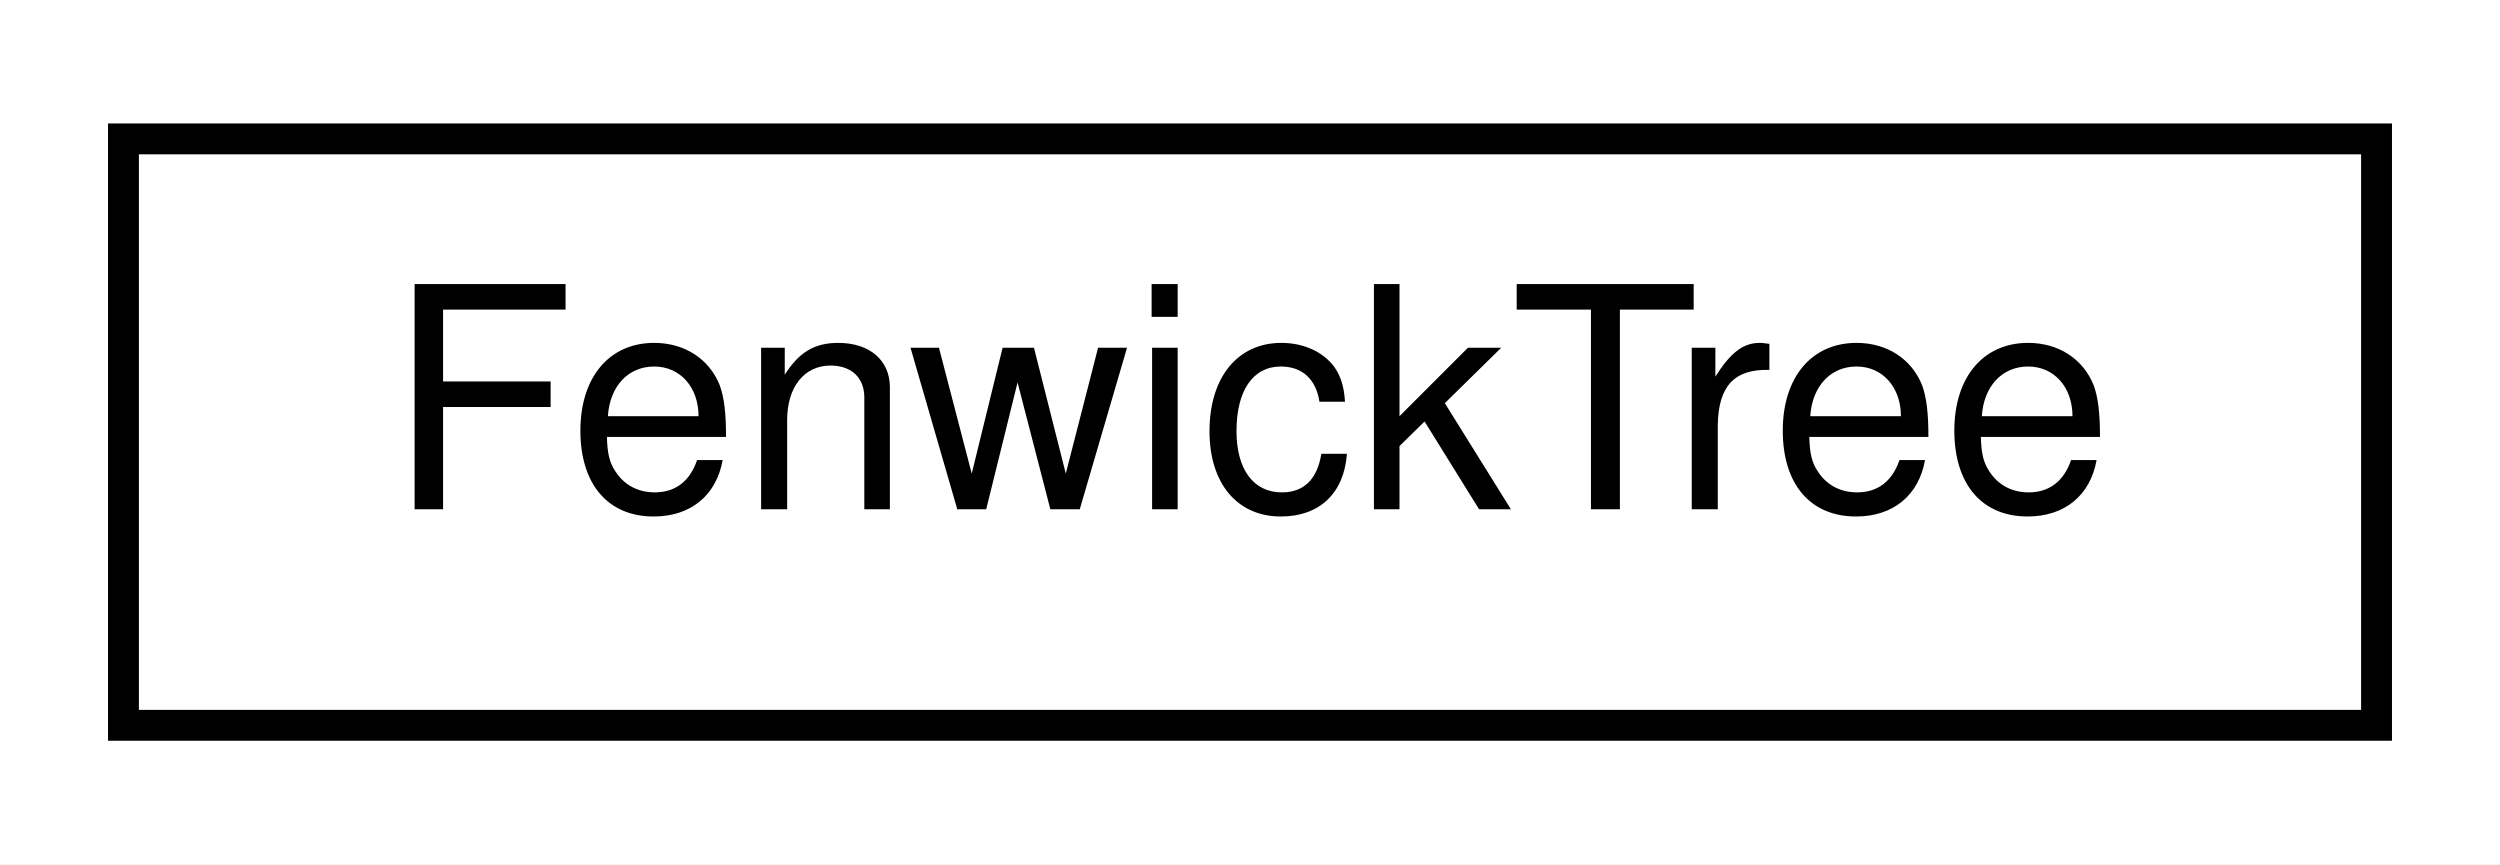
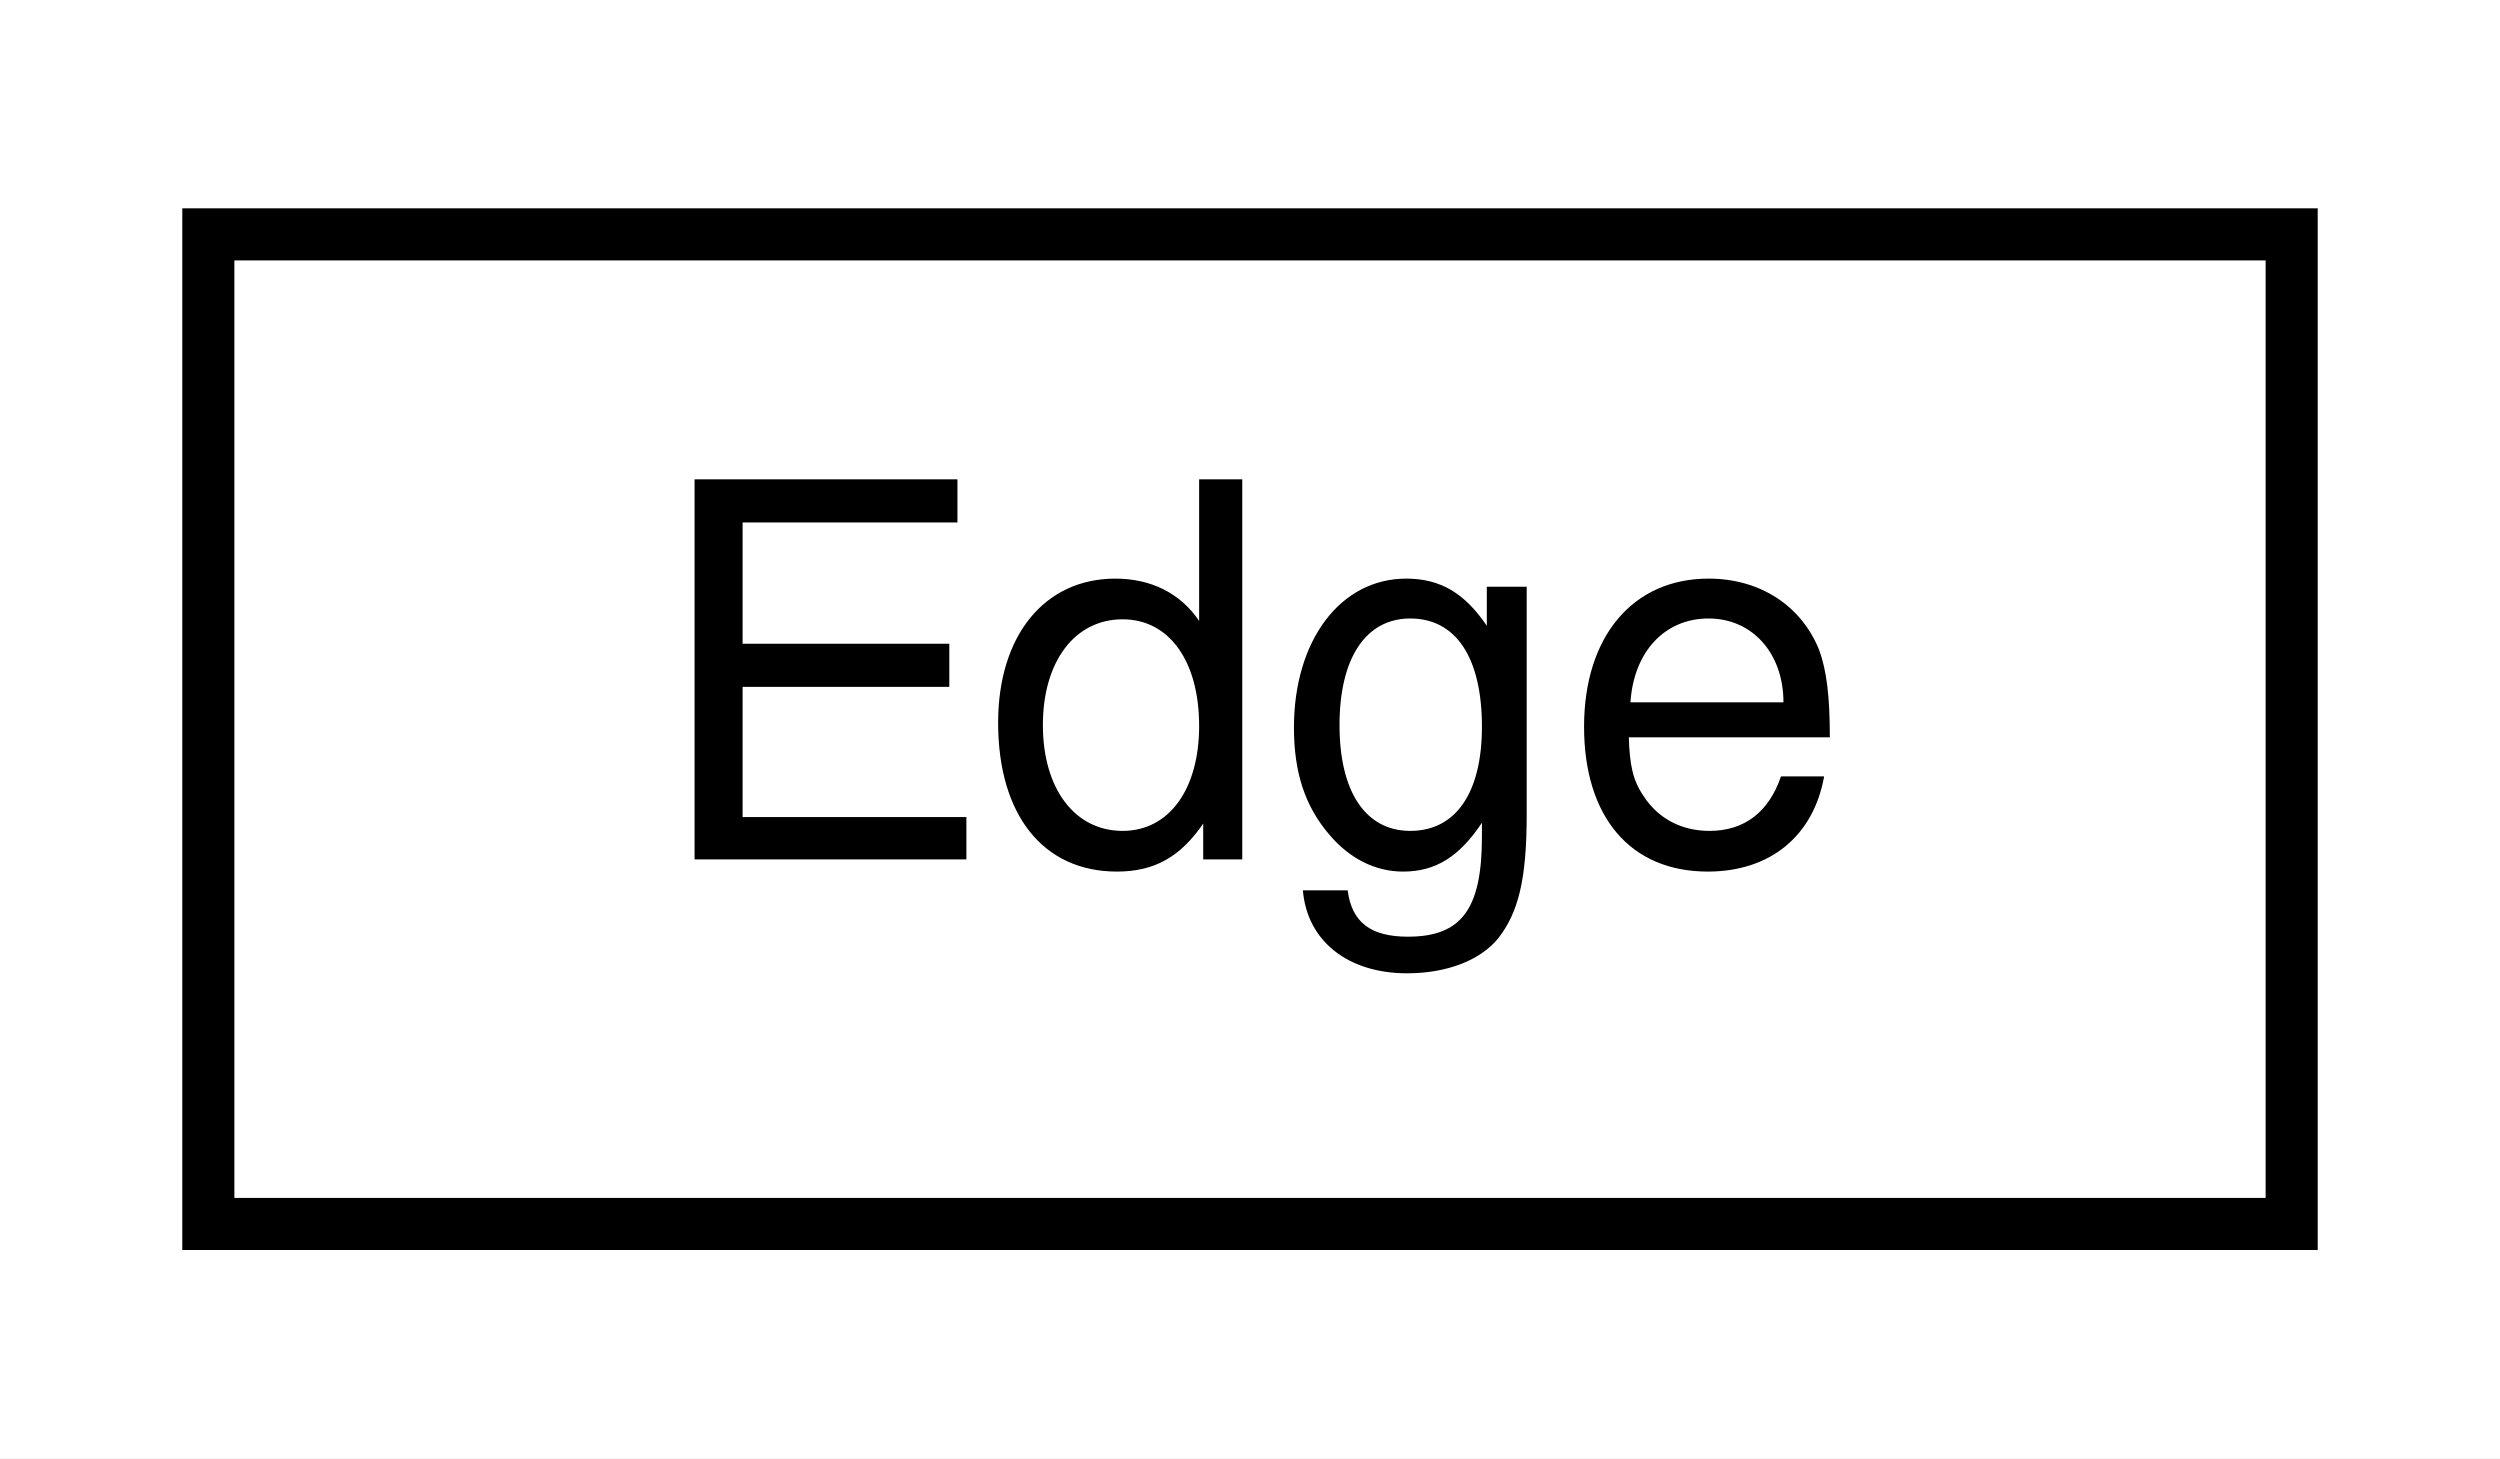
- <svg xmlns="http://www.w3.org/2000/svg" xmlns:xlink="http://www.w3.org/1999/xlink" width="81pt" height="28pt" viewBox="0.00 0.00 81.00 28.00">
+ <svg xmlns="http://www.w3.org/2000/svg" xmlns:xlink="http://www.w3.org/1999/xlink" width="48pt" height="28pt" viewBox="0.00 0.00 48.00 28.00">
  <g id="graph0" class="graph" transform="scale(1 1) rotate(0) translate(4 24)">
-     <polygon fill="white" stroke="transparent" points="-4,4 -4,-24 77,-24 77,4 -4,4" />
+     <polygon fill="white" stroke="transparent" points="-4,4 -4,-24 44,-24 44,4 -4,4" />
    <g id="node1" class="node">
      <g id="a_node1">
-         <a xlink:href="dd/d91/class_fenwick_tree.html" target="_top" xlink:title=" ">
-           <polygon fill="white" stroke="black" points="0,-0.5 0,-19.5 73,-19.5 73,-0.5 0,-0.5" />
-           <text text-anchor="middle" x="36.5" y="-7.5" font-family="Helvetica,sans-Serif" font-size="10.00">FenwickTree</text>
+         <a xlink:href="d7/d77/class_edge.html" target="_top" xlink:title=" ">
+           <polygon fill="white" stroke="black" points="0,-0.5 0,-19.5 40,-19.5 40,-0.5 0,-0.5" />
+           <text text-anchor="middle" x="20" y="-7.5" font-family="Helvetica,sans-Serif" font-size="10.00">Edge</text>
        </a>
      </g>
    </g>
  </g>
</svg>
